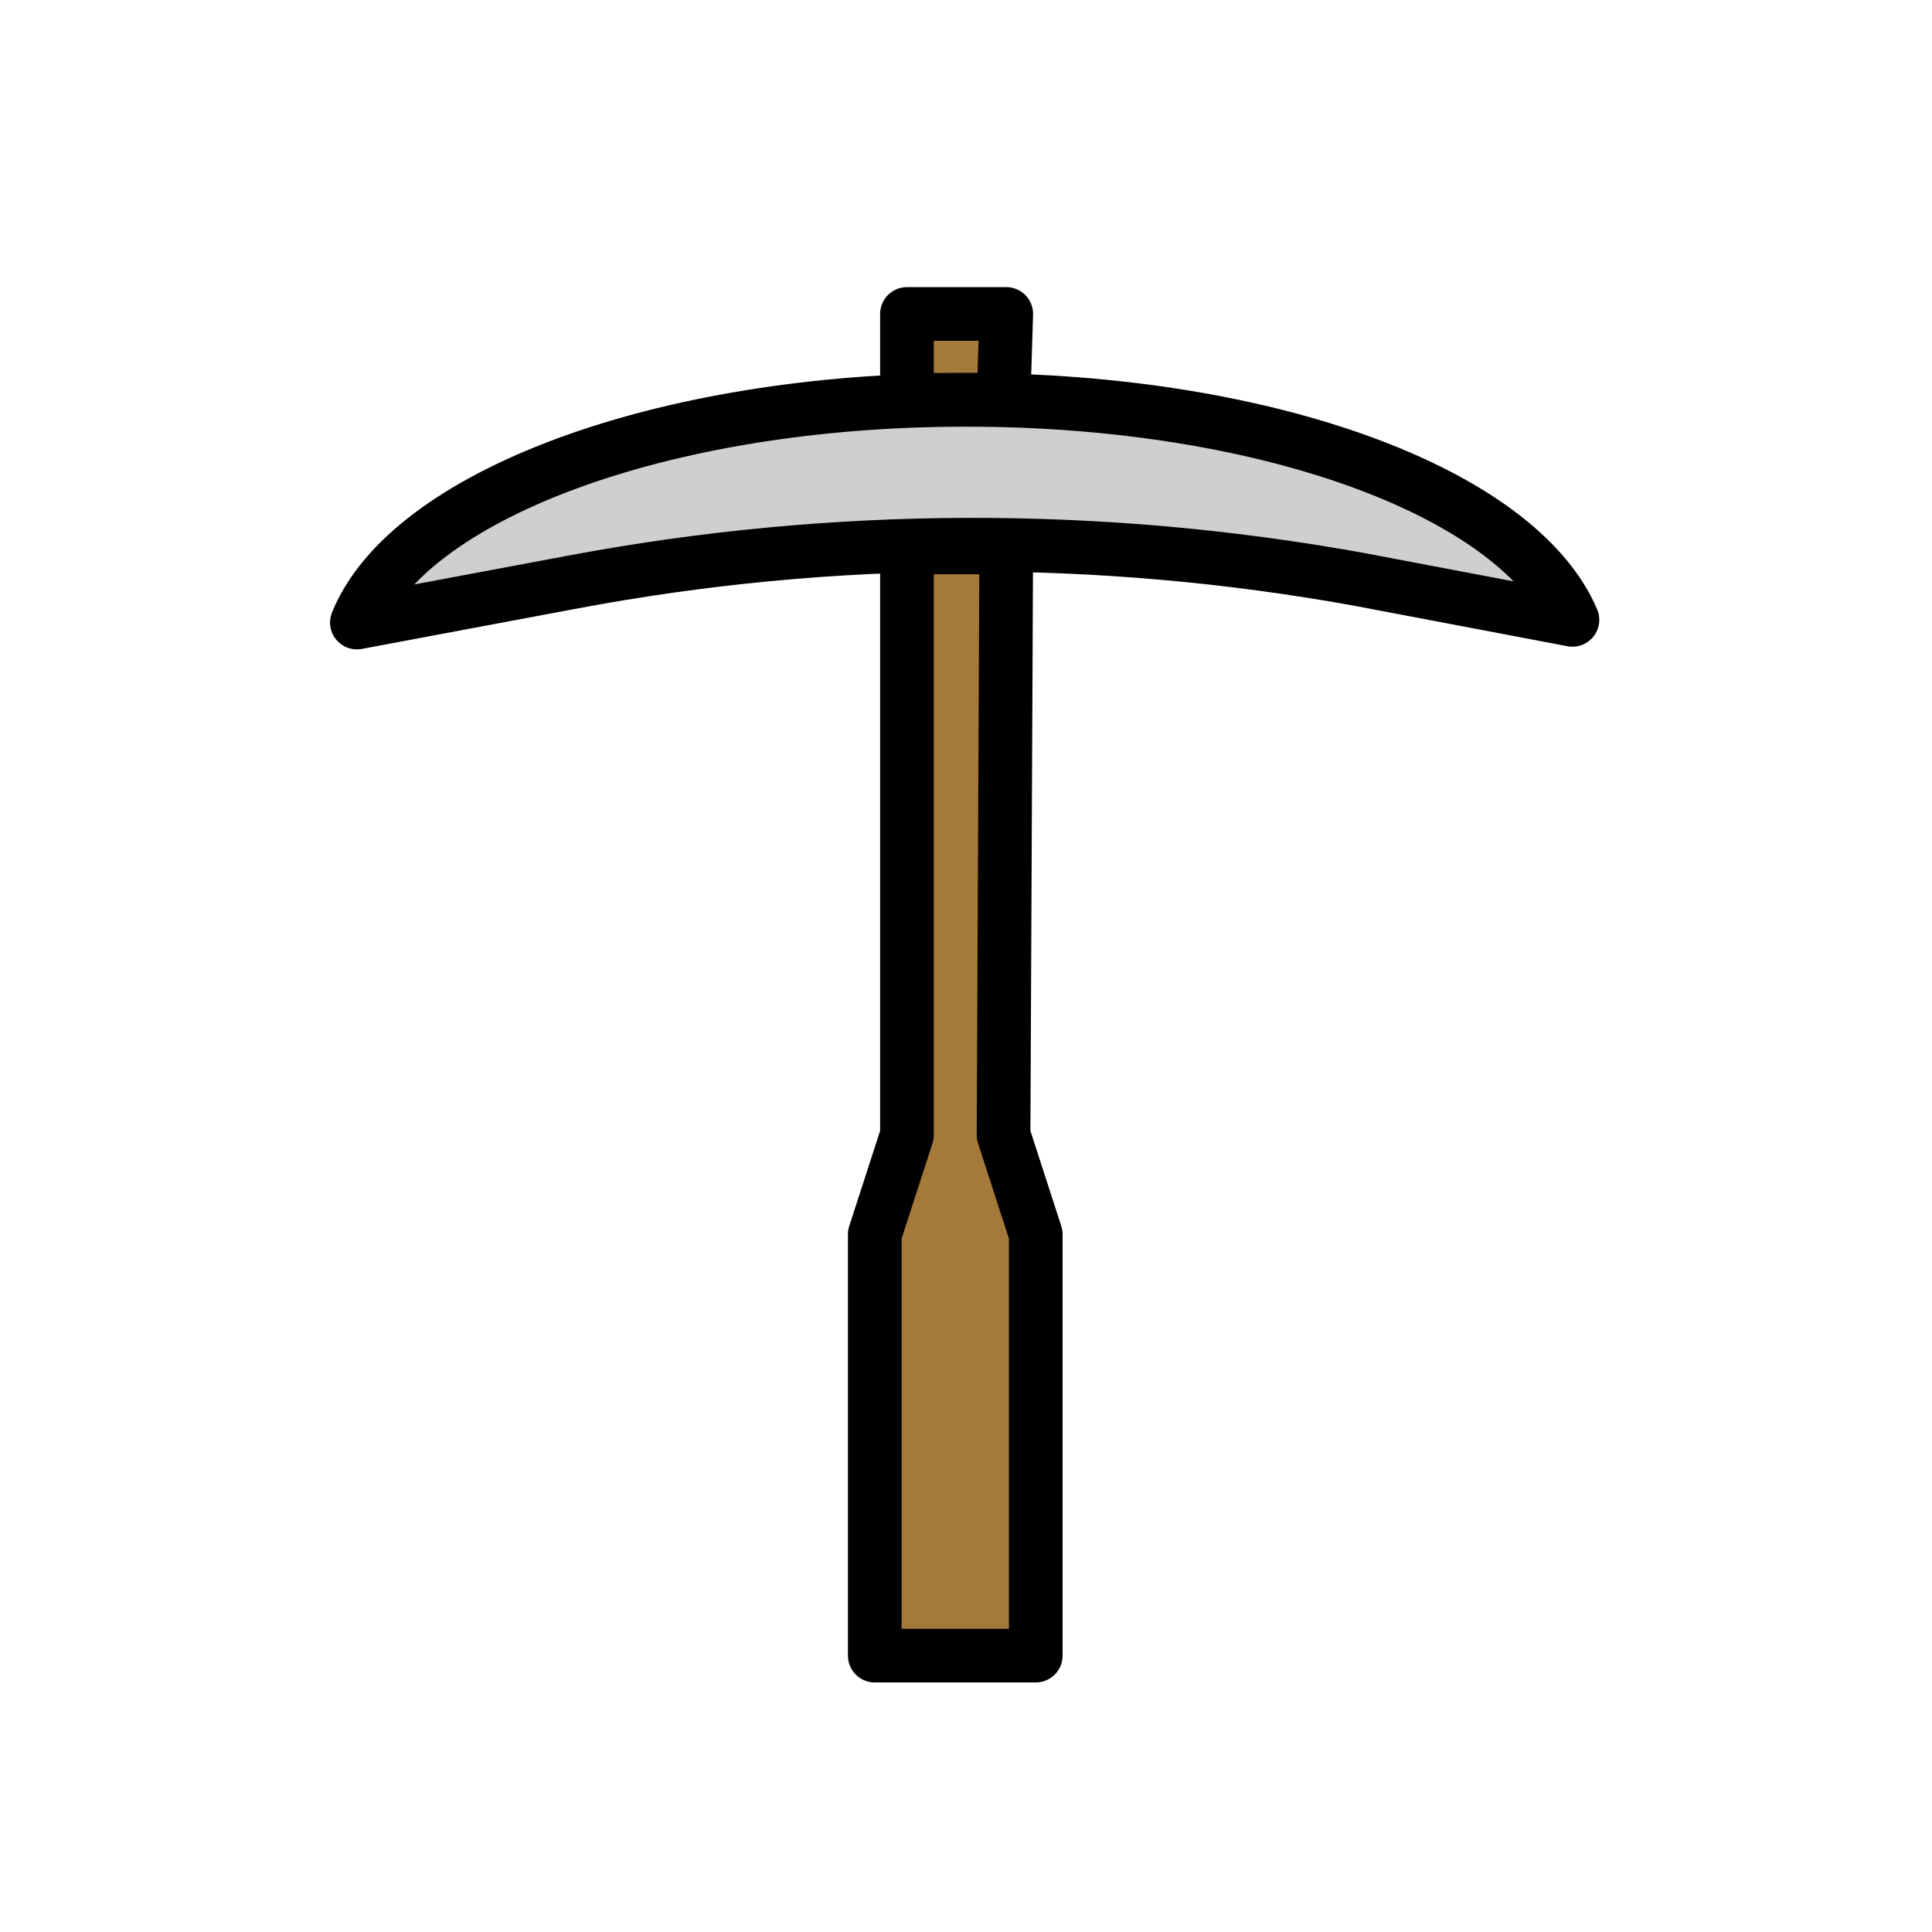
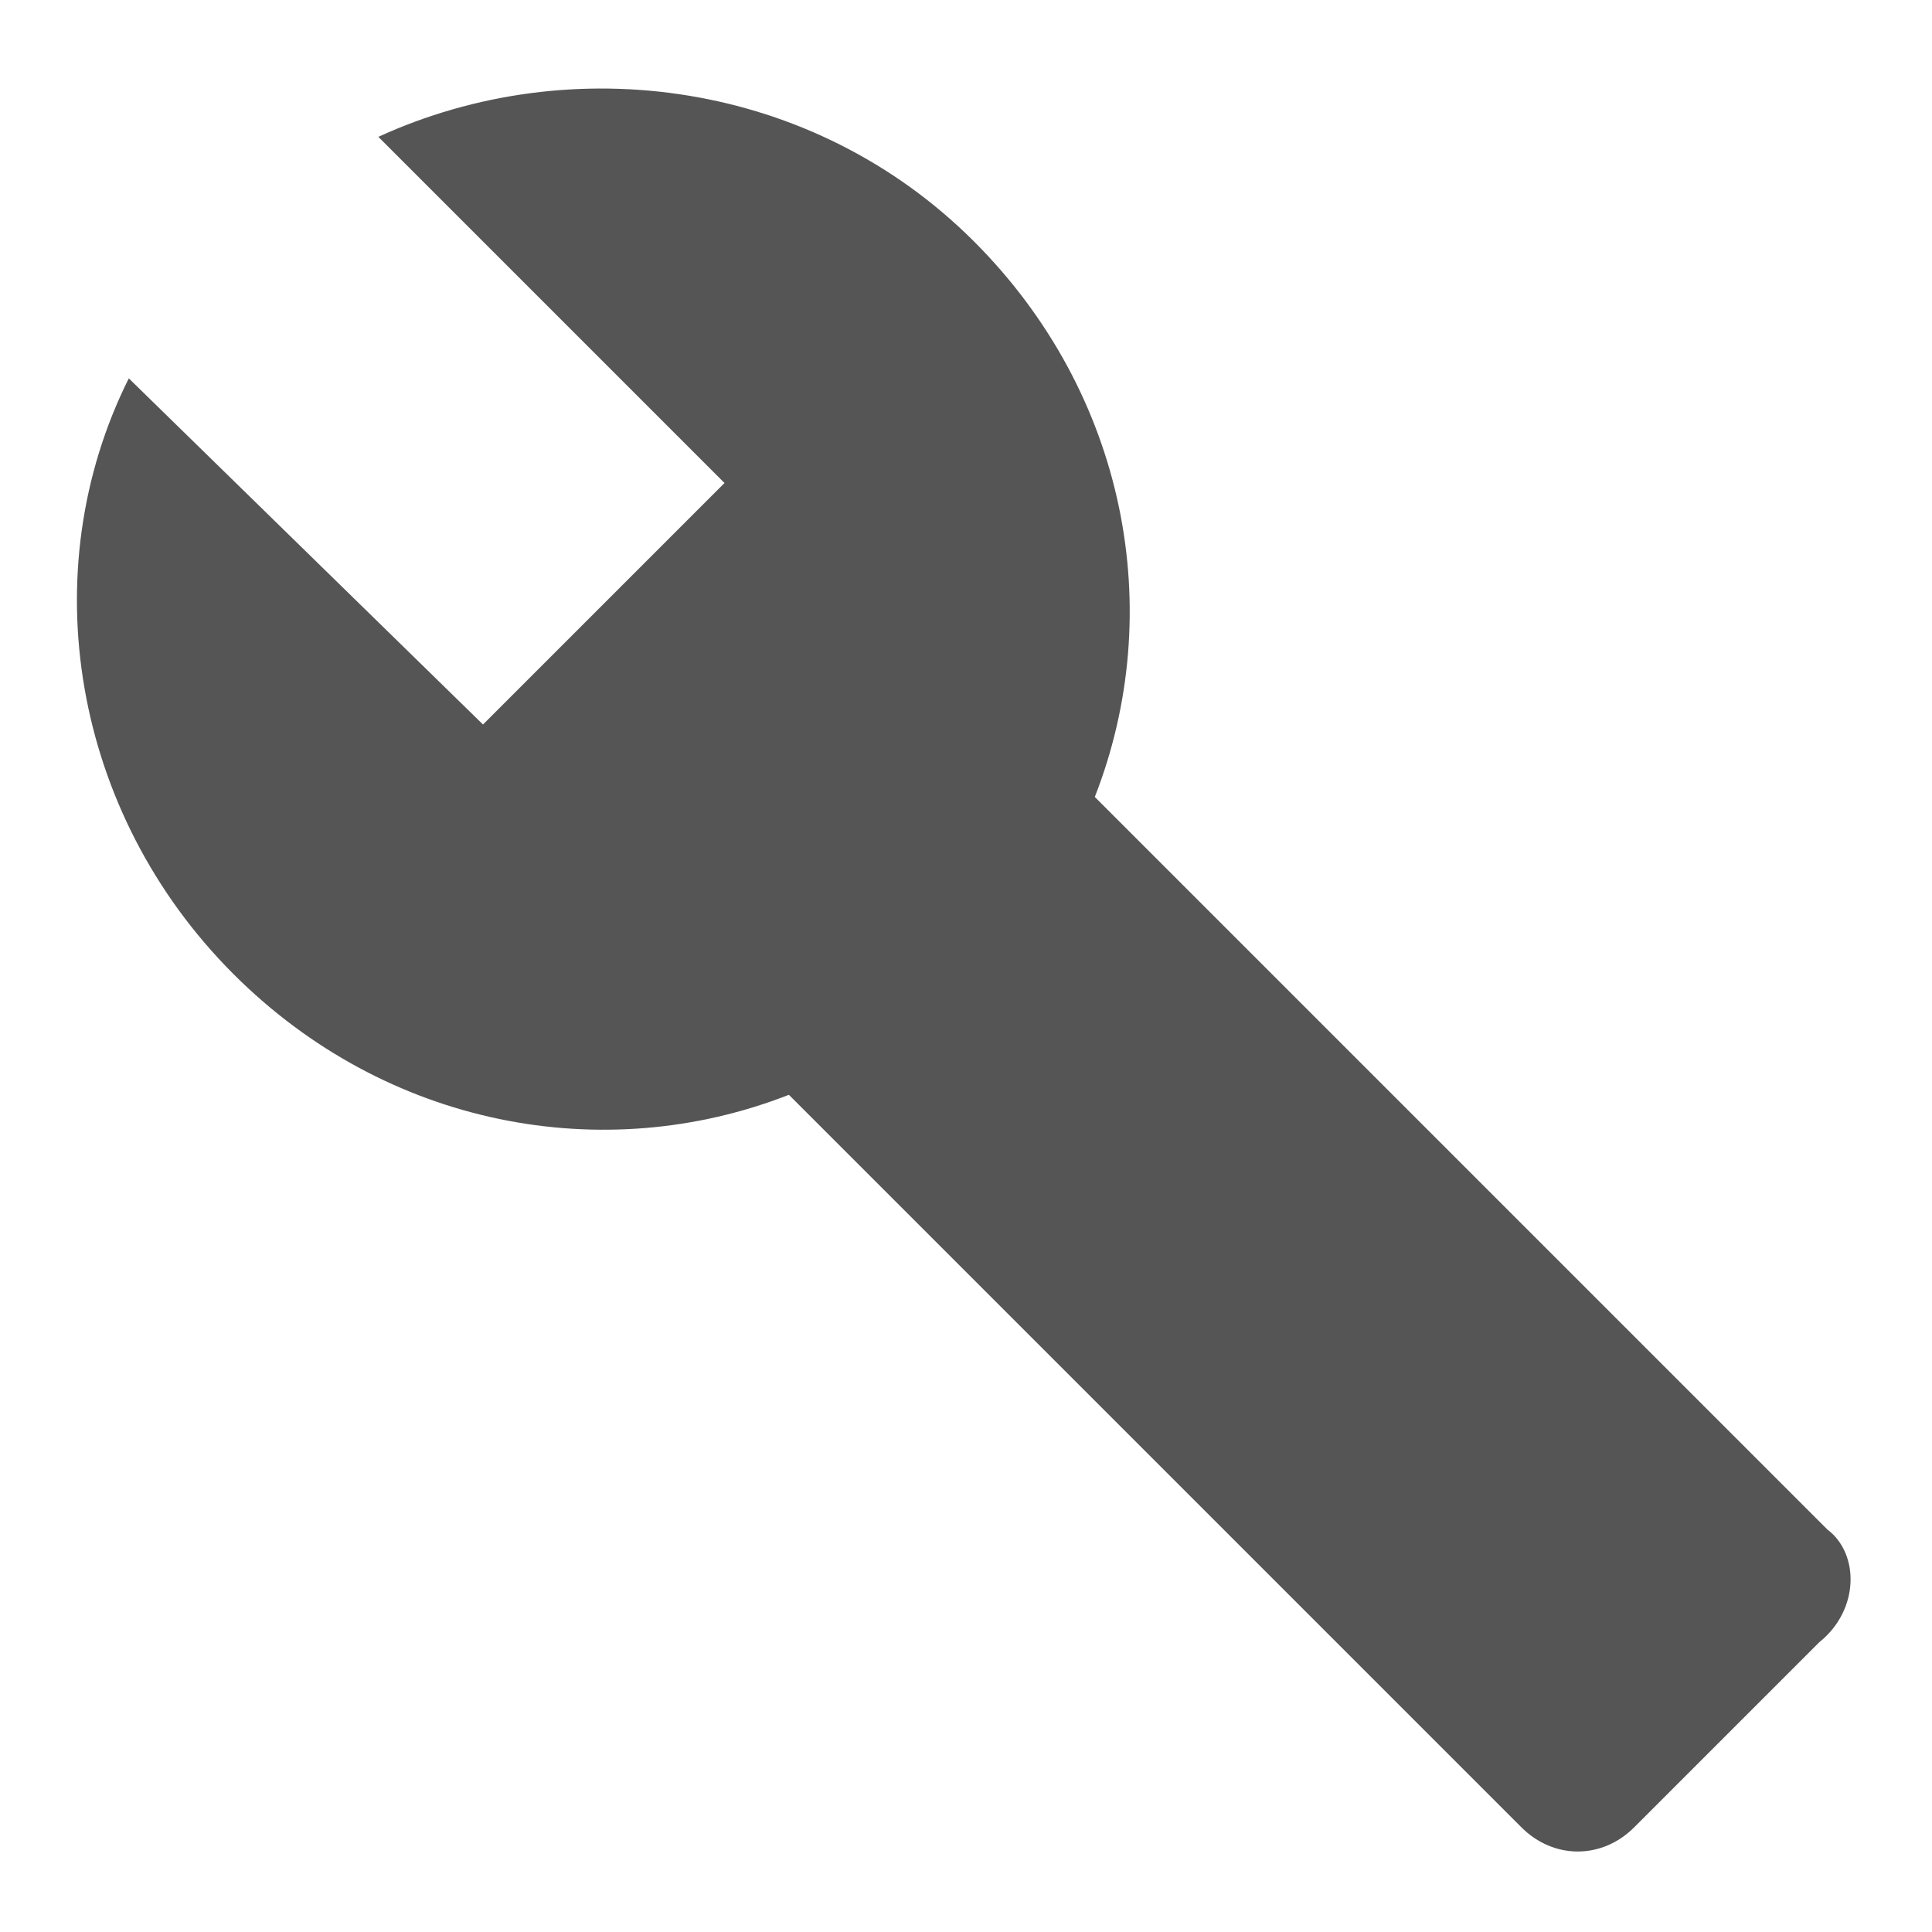
- <svg xmlns="http://www.w3.org/2000/svg" width="32" height="32" id="emoji" viewBox="0 0 72 72">
-   <g id="color">
-     <polygon fill="#a57939" points="37.5 11.5 37.4 42.6 38.6 46.2 38.6 61.9 37.4 61.9 33.8 61.9 32.6 61.9 32.6 46.2 33.8 42.6 33.8 11.5 37.5 11.5" />
-     <path fill="#d0cfce" d="M58.6,23.3c-2-4.7-11.3-8.2-22.6-8.2-11.4,0-20.8,3.6-22.7,8.3l8-1.5a80.71,80.71,0,0,1,29.4-.1Z" />
-   </g>
-   <g id="line">
-     <polygon fill="none" stroke="#000" stroke-linecap="round" stroke-linejoin="round" stroke-width="2" points="37.5 20.4 37.4 42.3 38.6 46 38.6 61.7 37.4 61.7 33.8 61.7 32.6 61.7 32.6 46 33.8 42.3 33.8 20.4 37.5 20.4" />
-     <polygon fill="none" stroke="#000" stroke-linecap="round" stroke-linejoin="round" stroke-width="2" points="37.5 11.7 37.4 14.9 33.8 14.9 33.8 11.7 37.5 11.7" />
-     <path fill="none" stroke="#000" stroke-linecap="round" stroke-linejoin="round" stroke-width="2" d="M58.6,23.1c-2-4.7-11.3-8.2-22.6-8.2-11.4,0-20.8,3.6-22.7,8.3l8-1.5a80.71,80.71,0,0,1,29.4-.1Z" />
-   </g>
+ <svg xmlns="http://www.w3.org/2000/svg" width="24" height="24" viewBox="0 0 24 24">
+   <path fill="#555555" d="M22.7 19l-9.1-9.1c.9-2.3.4-5-1.5-6.9c-2-2-5-2.4-7.4-1.3L9 6L6 9L1.6 4.7C.4 7.1.9 10.1 2.9 12.1c1.9 1.9 4.6 2.4 6.9 1.5l9.1 9.1c.4.4 1 .4 1.4 0l2.3-2.3c.5-.4.5-1.1.1-1.4z" />
</svg>
